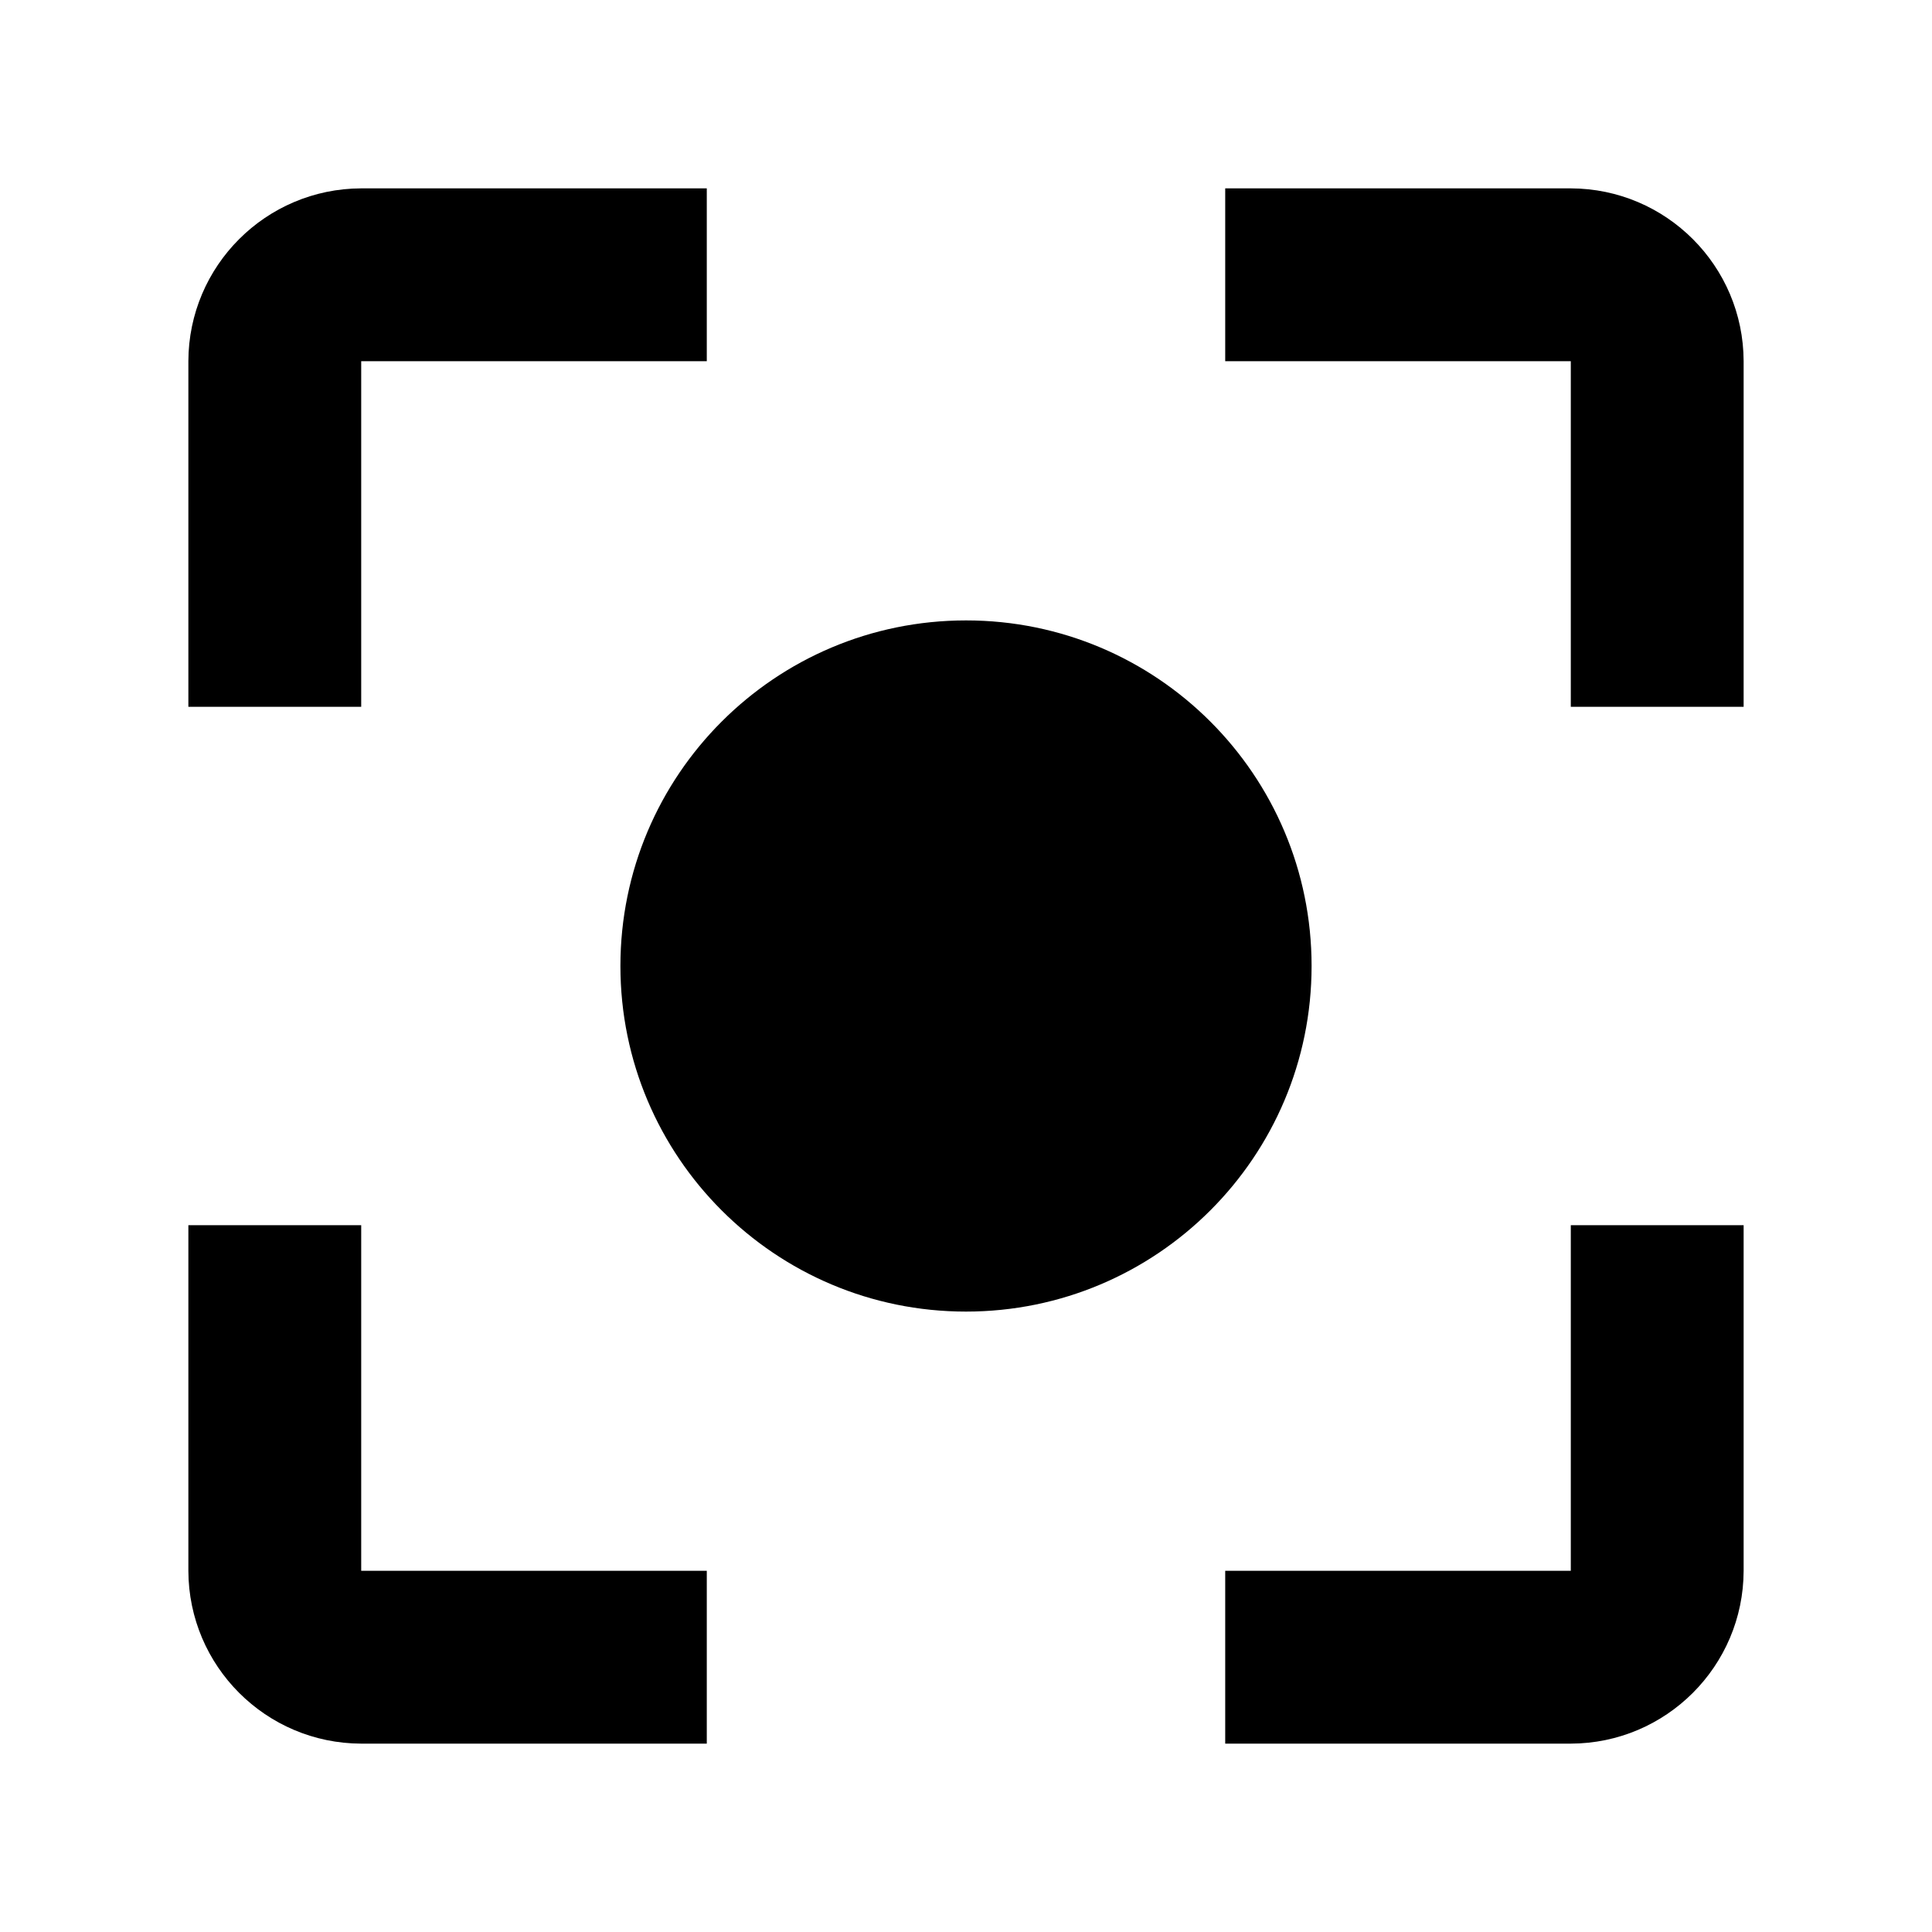
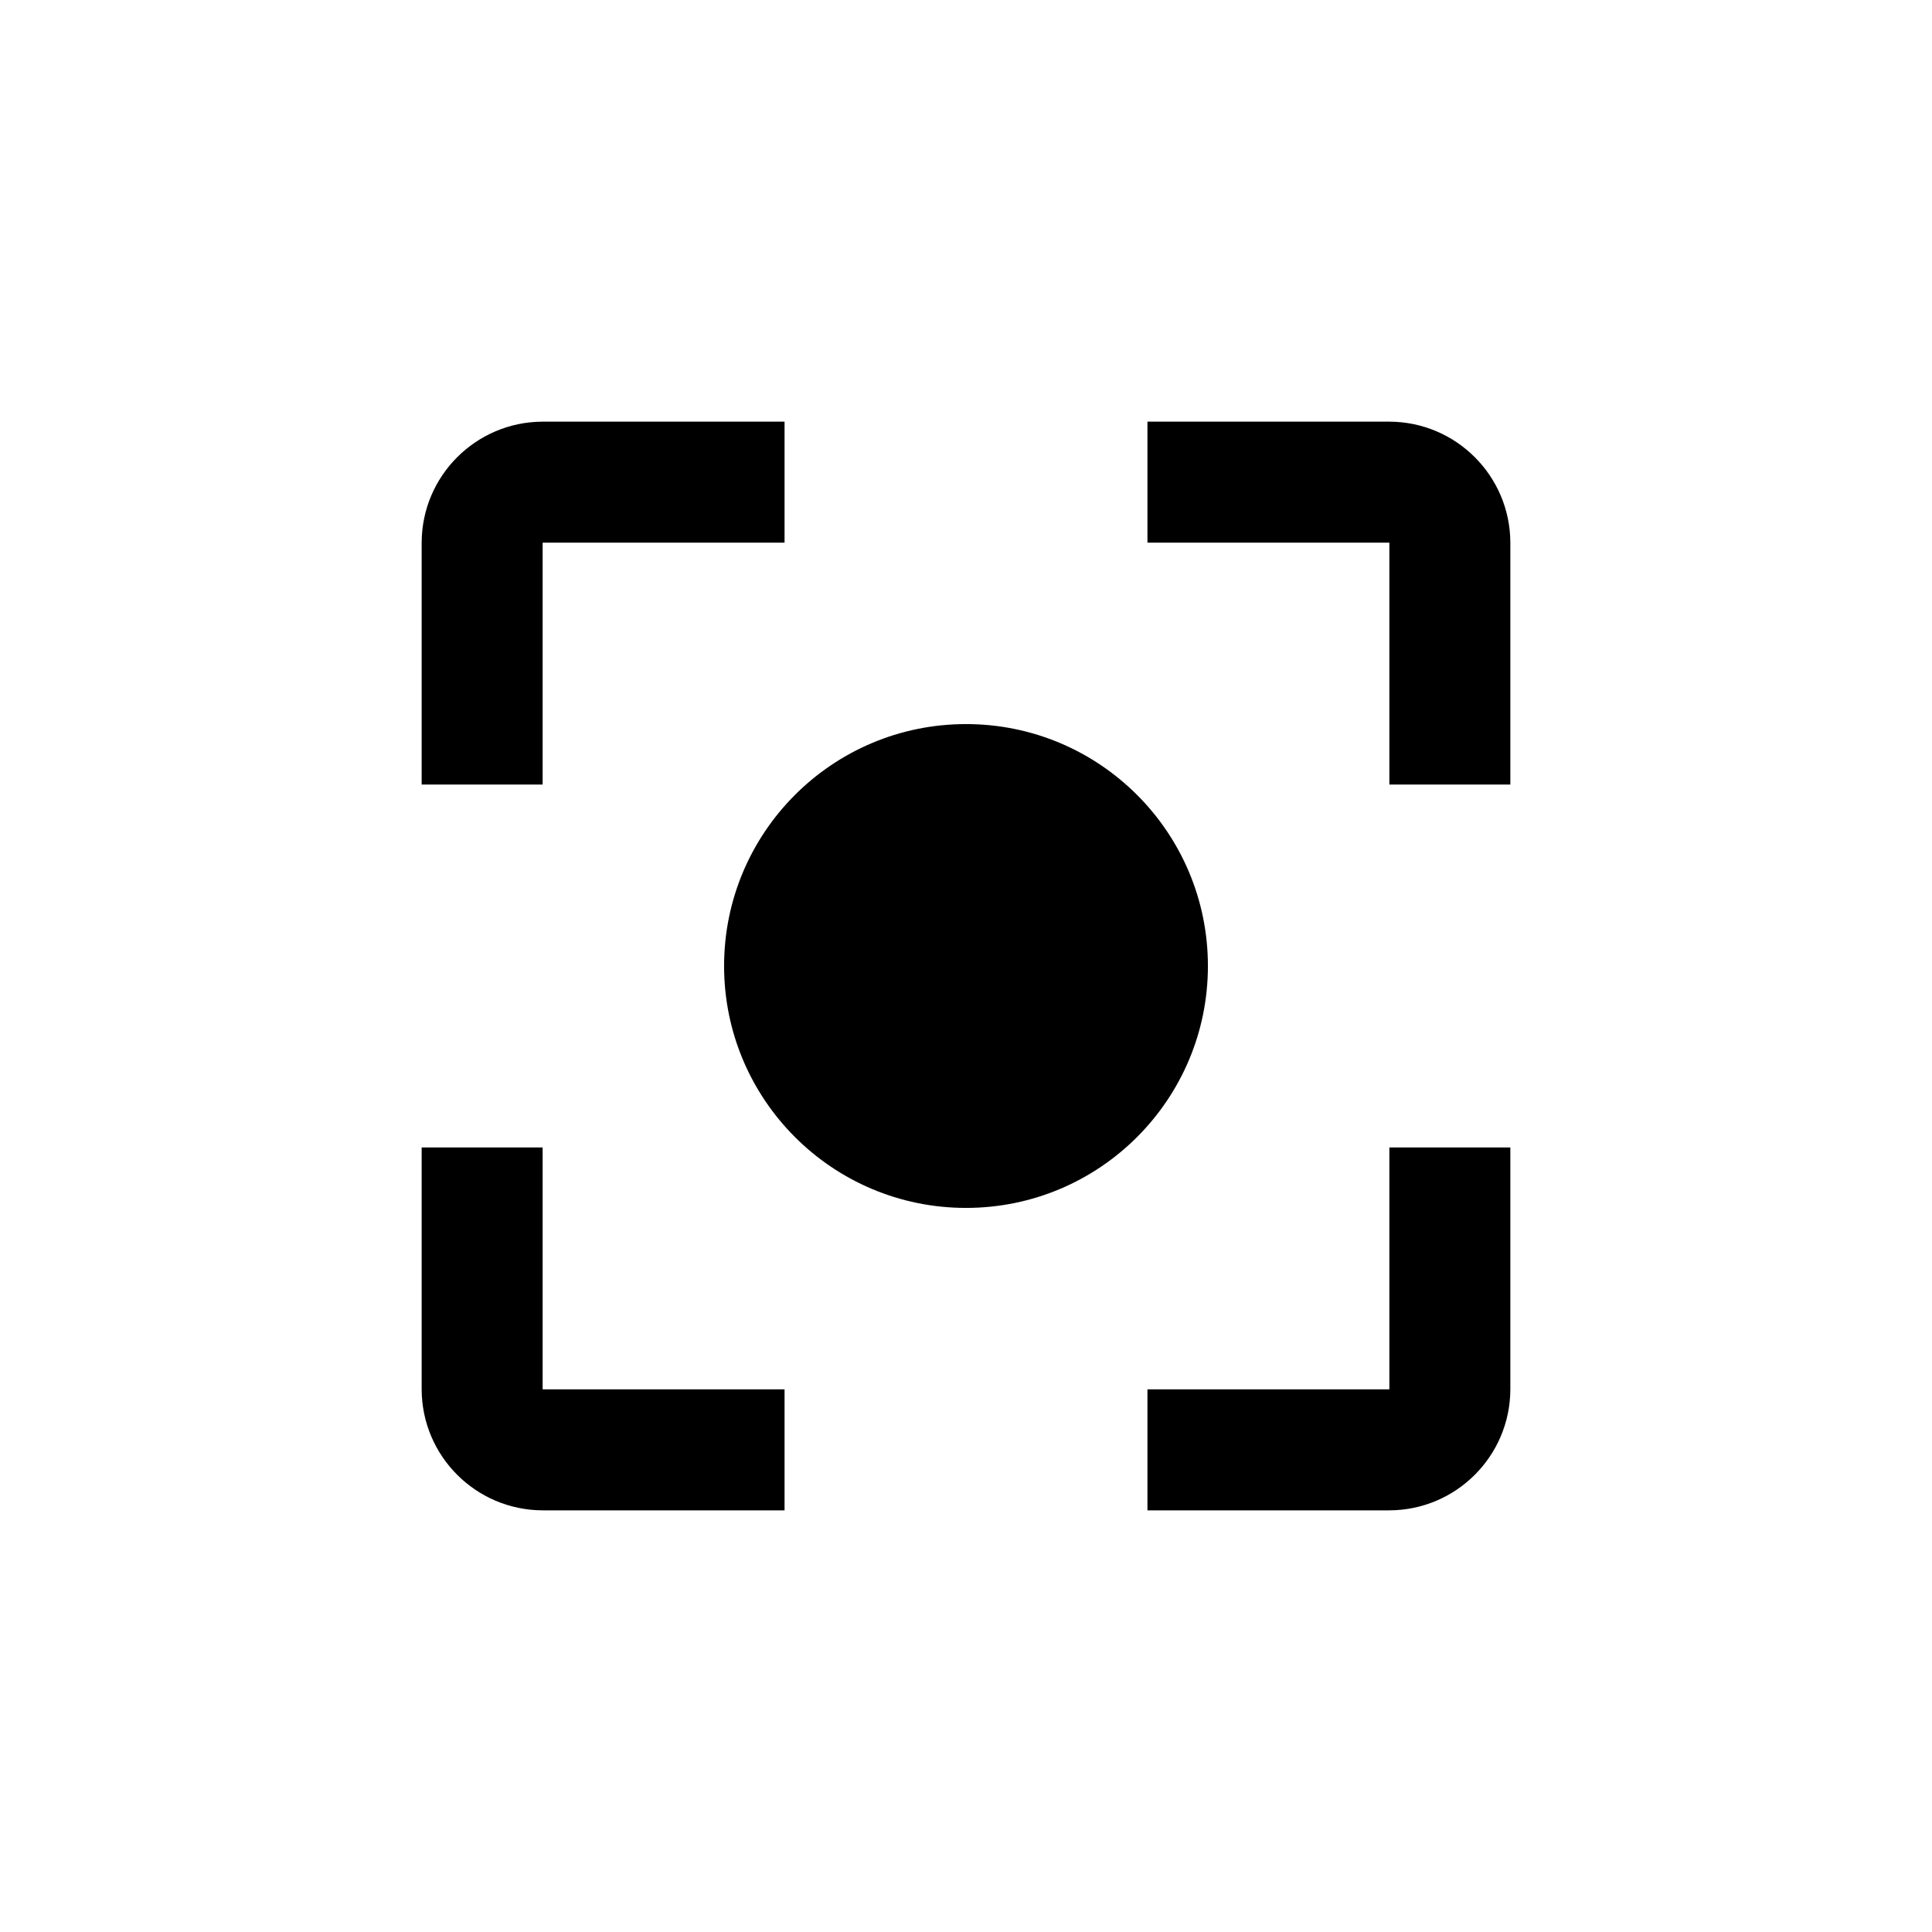
- <svg xmlns="http://www.w3.org/2000/svg" viewBox="0 0 24 24">
+ <svg xmlns="http://www.w3.org/2000/svg" height="24" viewBox="0 0 24 24" width="24">
  <g data-name="capture 02 - fold" id="capture_02_-_fold">
    <g data-name="header copy 6" id="header_copy_6-3">
      <g>
-         <rect fill="none" height="12" width="12" />
-         <path d="M12,7.707A4.293,4.293,0,1,0,16.293,12,4.292,4.292,0,0,0,12,7.707ZM4.487,15.22H2.34v4.293A2.153,2.153,0,0,0,4.487,21.66H8.78V19.513H4.487Zm0-10.733H8.78V2.34H4.487A2.153,2.153,0,0,0,2.34,4.487V8.78H4.487ZM19.513,2.34H15.22V4.487h4.293V8.78H21.66V4.487A2.153,2.153,0,0,0,19.513,2.34Zm0,17.173H15.22V21.66h4.293a2.153,2.153,0,0,0,2.147-2.147V15.22H19.513Z" />
+         <rect fill="none" height="24" width="24" />
+         <path d="M12,7.707A4.293,4.293,0,1,0,16.293,12,4.292,4.292,0,0,0,12,7.707ZM4.487,15.22H2.34v4.293A2.153,2.153,0,0,0,4.487,21.66H8.78V19.513H4.487Zm0-10.733H8.78V2.34H4.487A2.153,2.153,0,0,0,2.34,4.487V8.78H4.487ZM19.513,2.34H15.22V4.487h4.293V8.78H21.66V4.487A2.153,2.153,0,0,0,19.513,2.34Zm0,17.173H15.22V21.66h4.293a2.153,2.153,0,0,0,2.147-2.147V15.22H19.513Z" transform="translate(3.6 3.6) scale(0.7)" />
      </g>
    </g>
  </g>
</svg>
